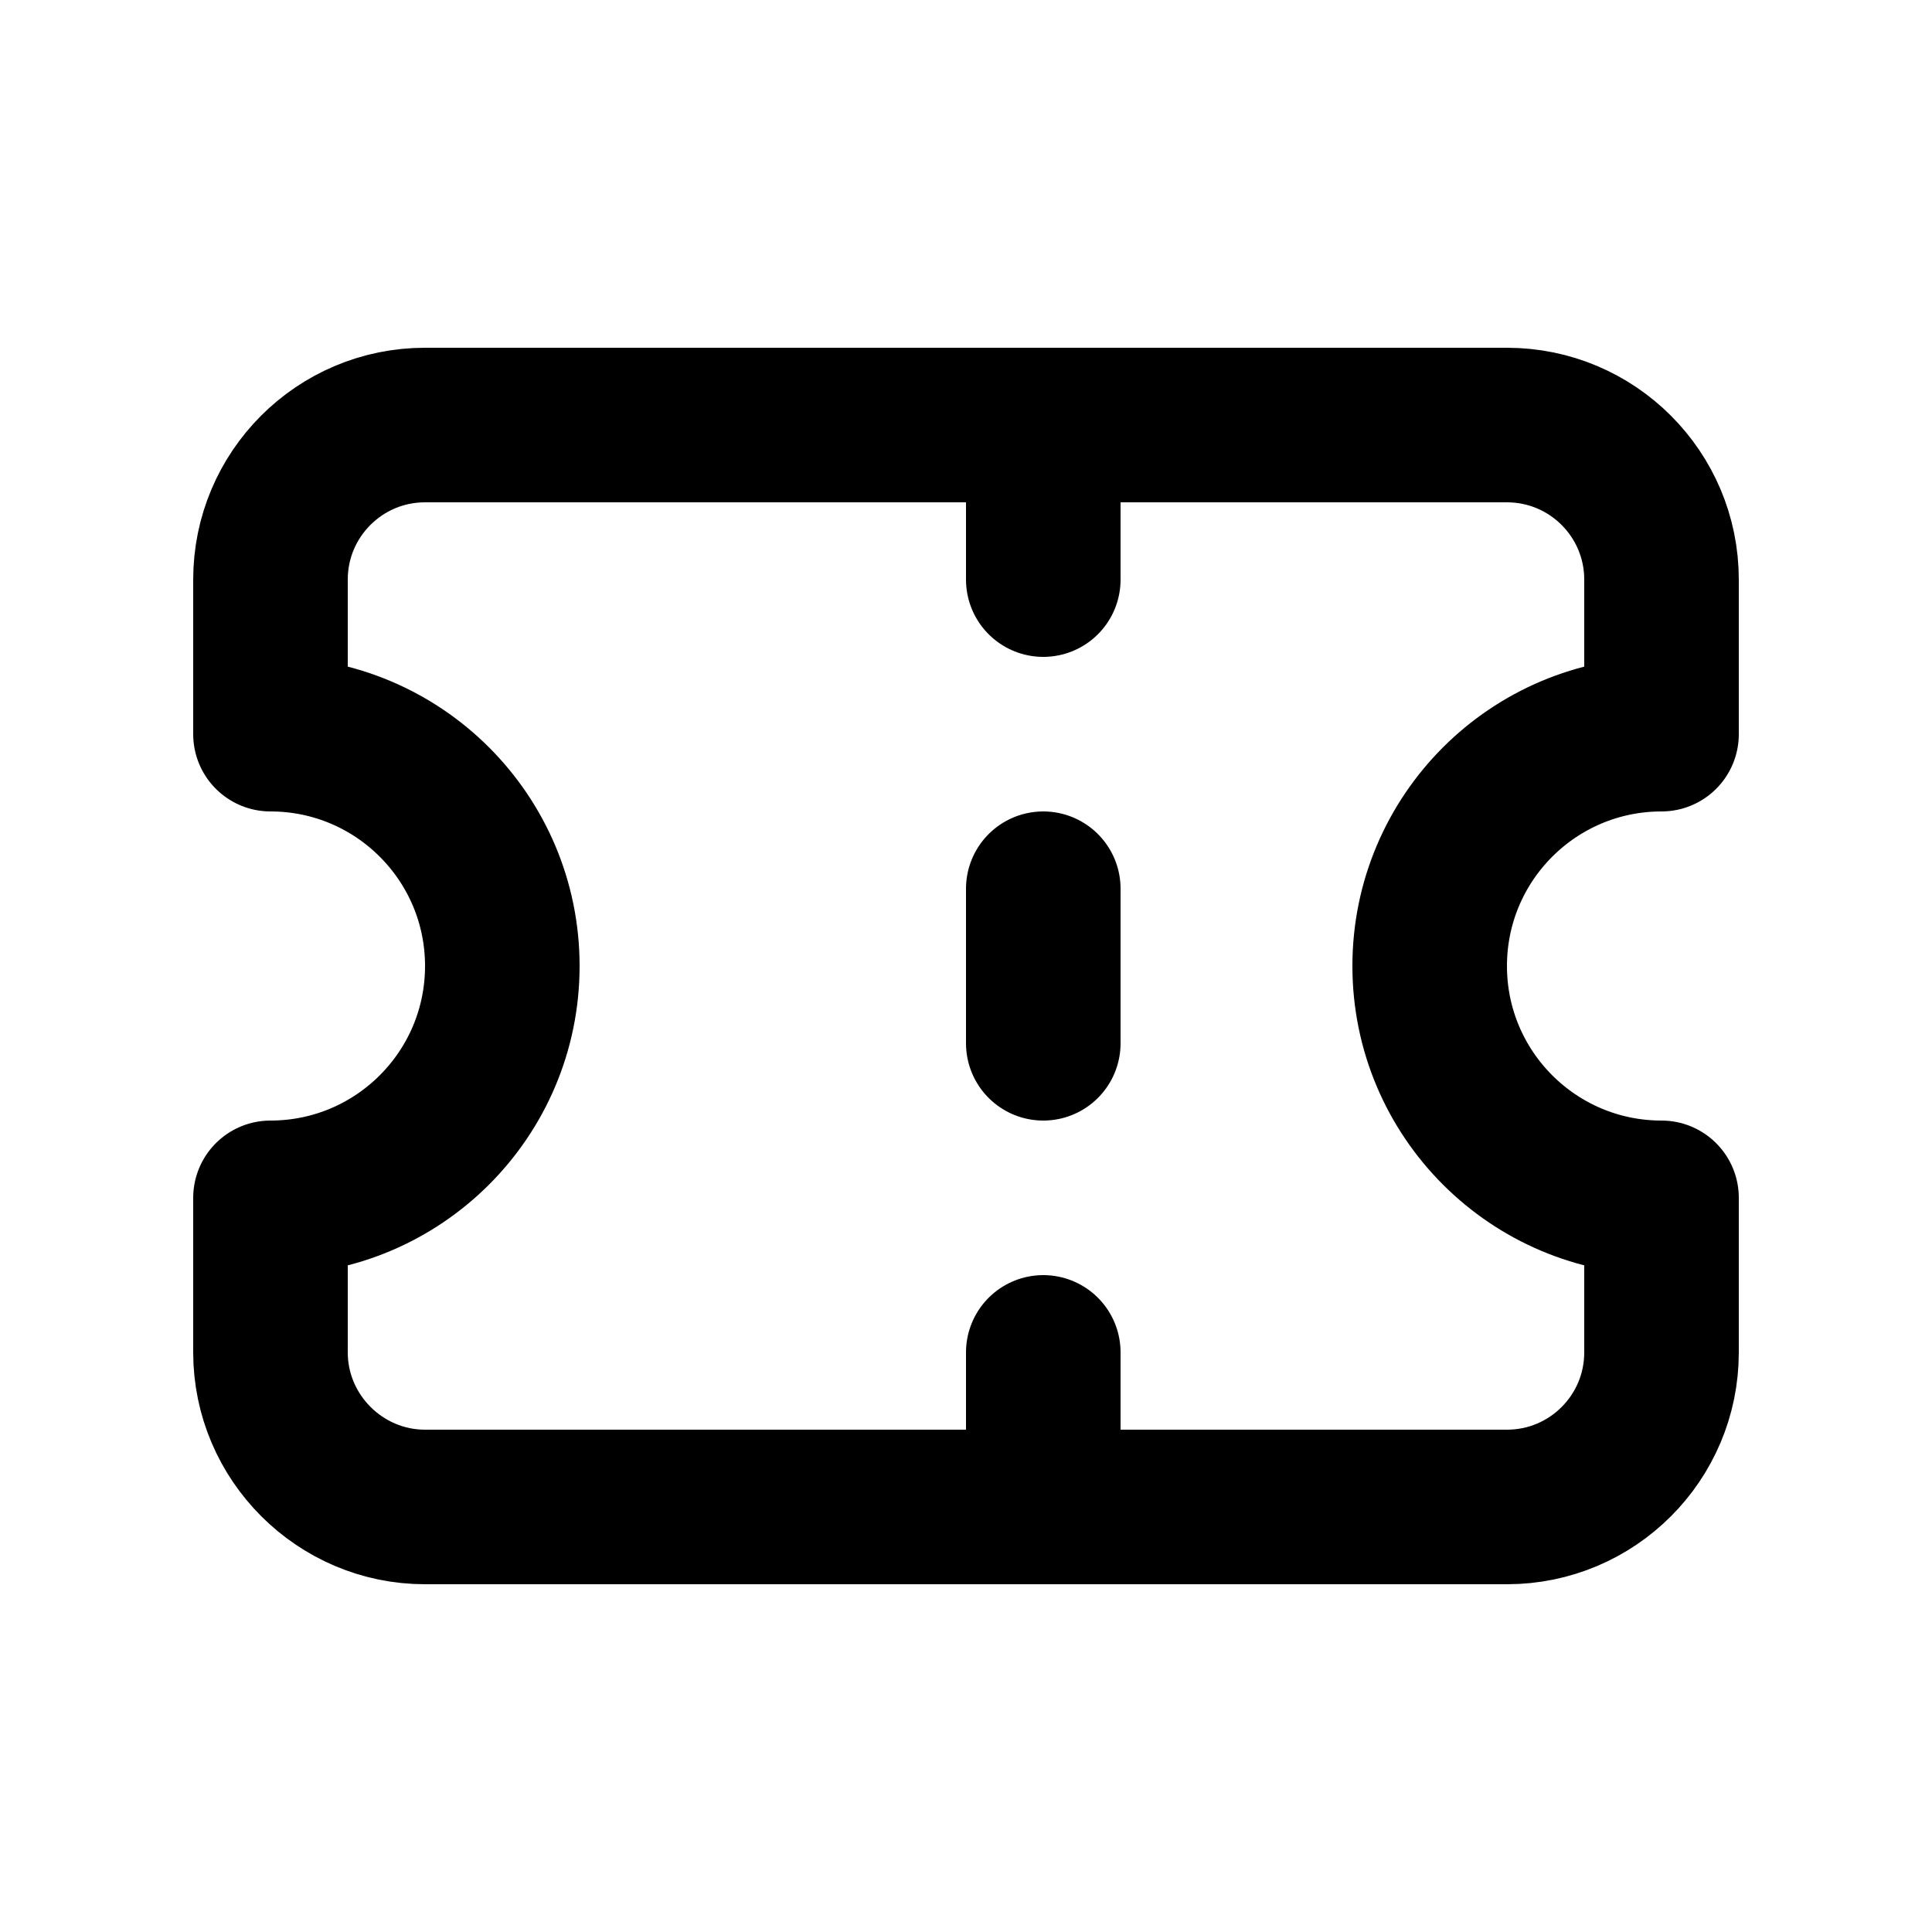
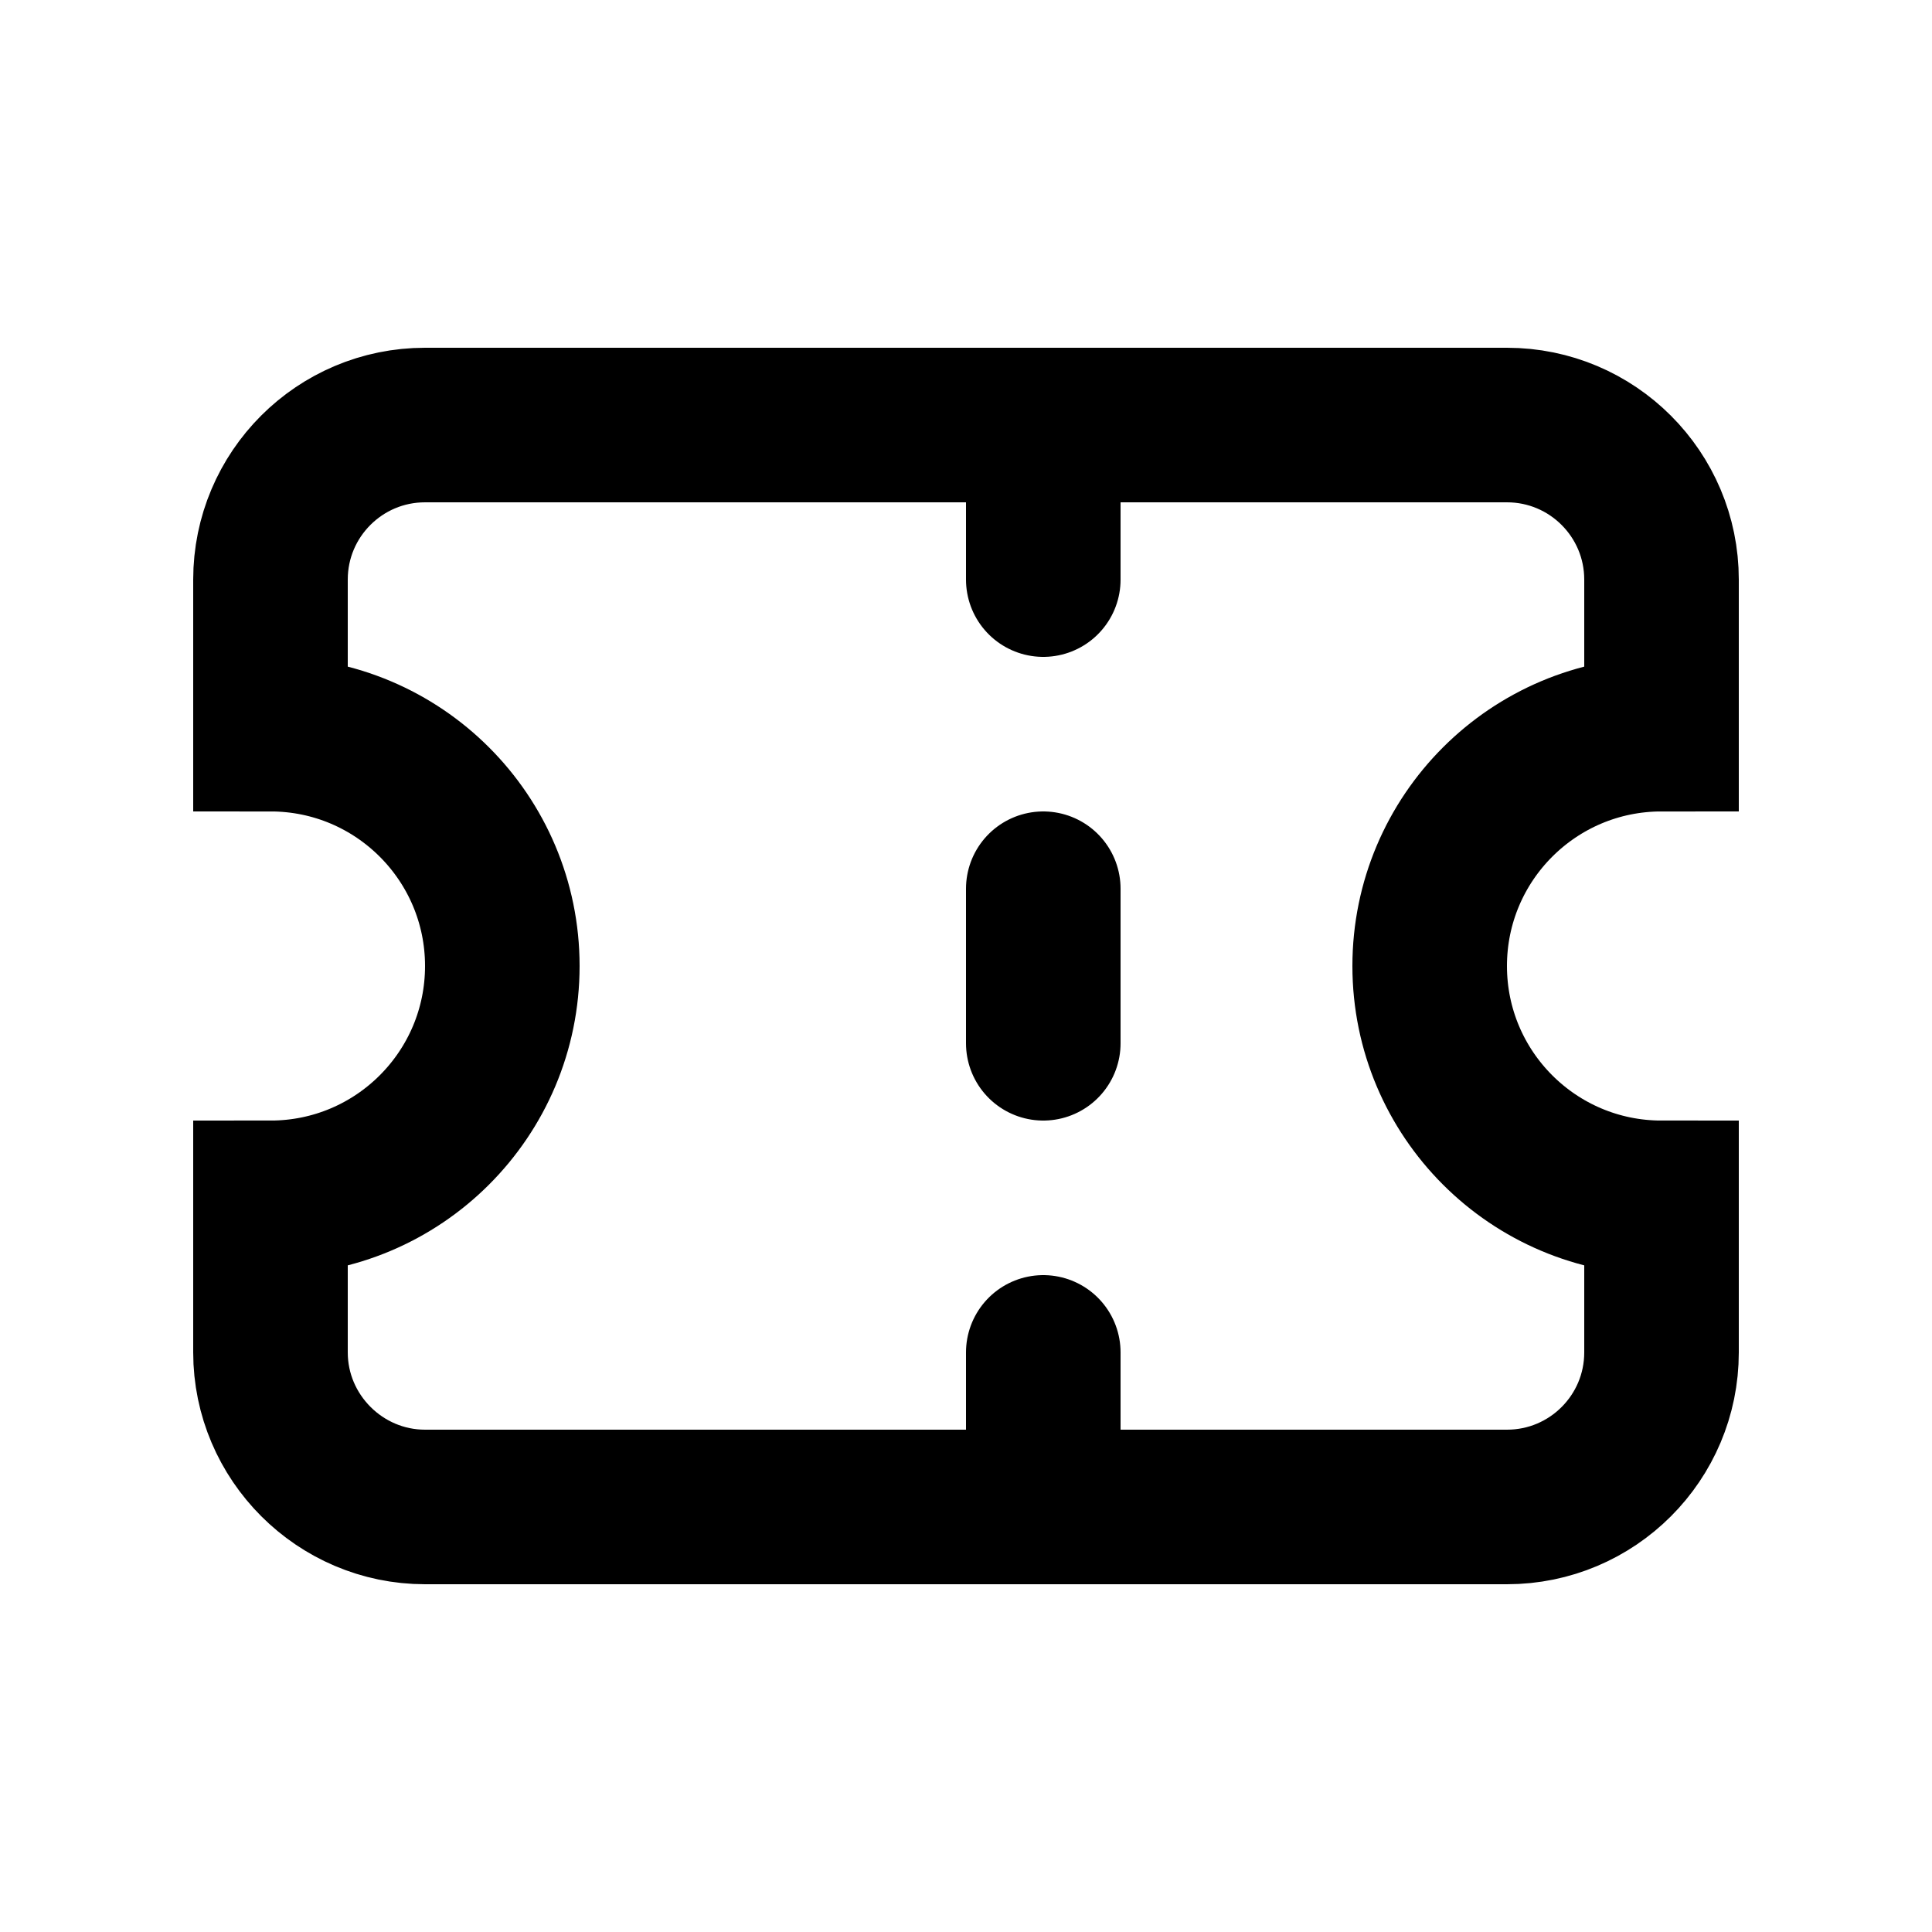
<svg xmlns="http://www.w3.org/2000/svg" width="25" height="25" fill="none" viewBox="0 0 25 25">
-   <path stroke="currentColor" stroke-linecap="round" stroke-linejoin="round" stroke-width="2" d="M3.5 7.5v2a3 3 0 1 1 0 6v2c0 1.1.9 2 2 2h14a2 2 0 0 0 2-2v-2a3 3 0 0 1 0-6v-2a2 2 0 0 0-2-2h-14a2 2 0 0 0-2 2m10-2v2m0 10v2m0-8v2" />
+   <path stroke="currentColor" stroke-linecap="round" strokeLinejoin="round" stroke-width="2" d="M3.5 7.5v2a3 3 0 1 1 0 6v2c0 1.1.9 2 2 2h14a2 2 0 0 0 2-2v-2a3 3 0 0 1 0-6v-2a2 2 0 0 0-2-2h-14a2 2 0 0 0-2 2m10-2v2m0 10v2m0-8v2" />
</svg>
